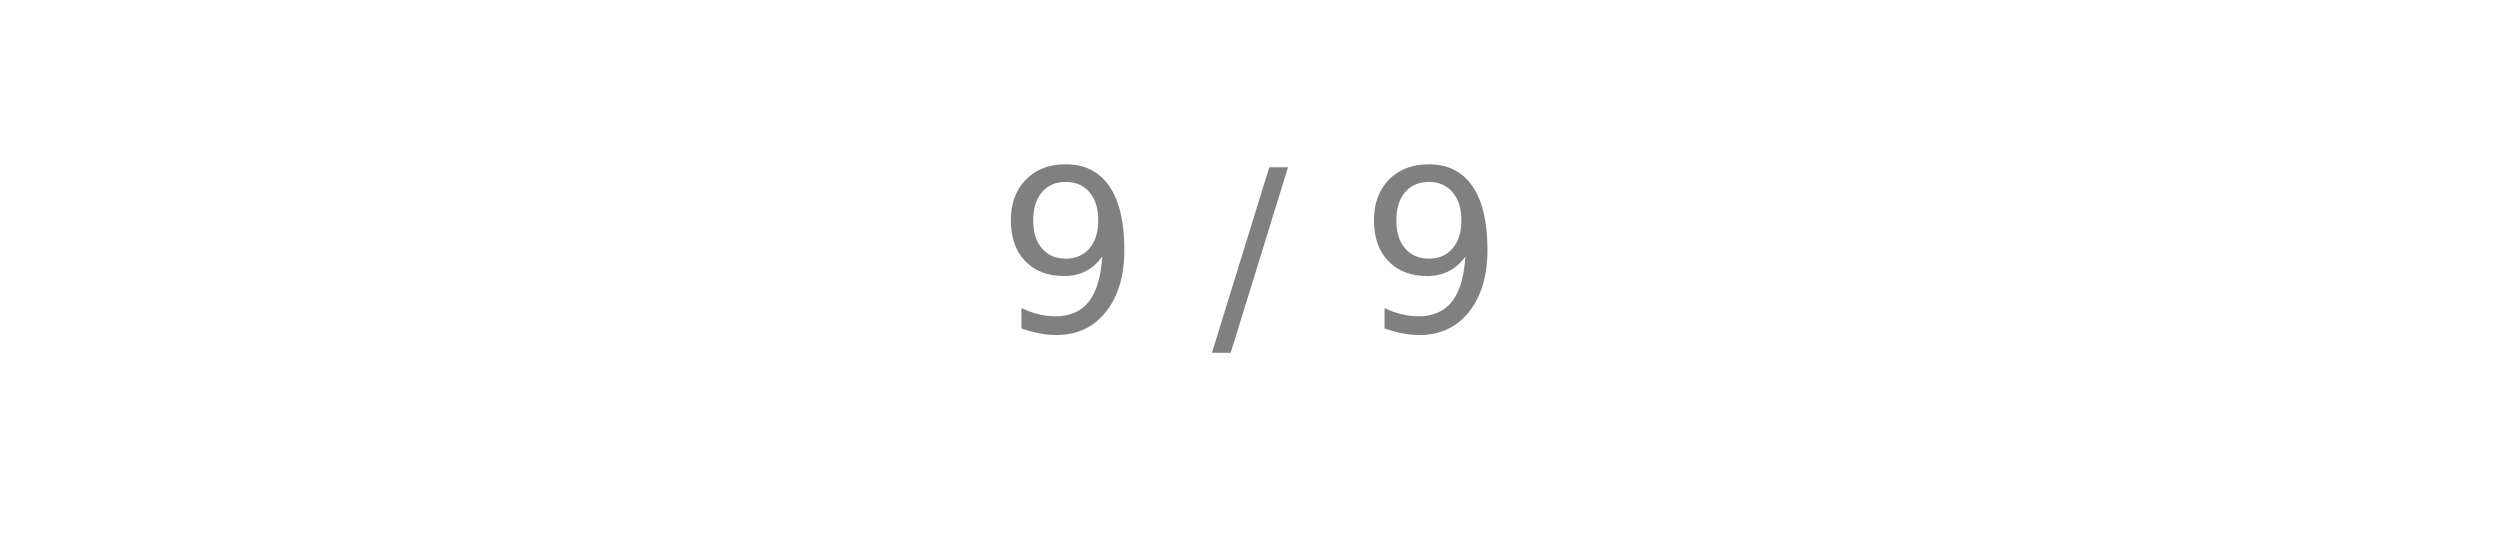
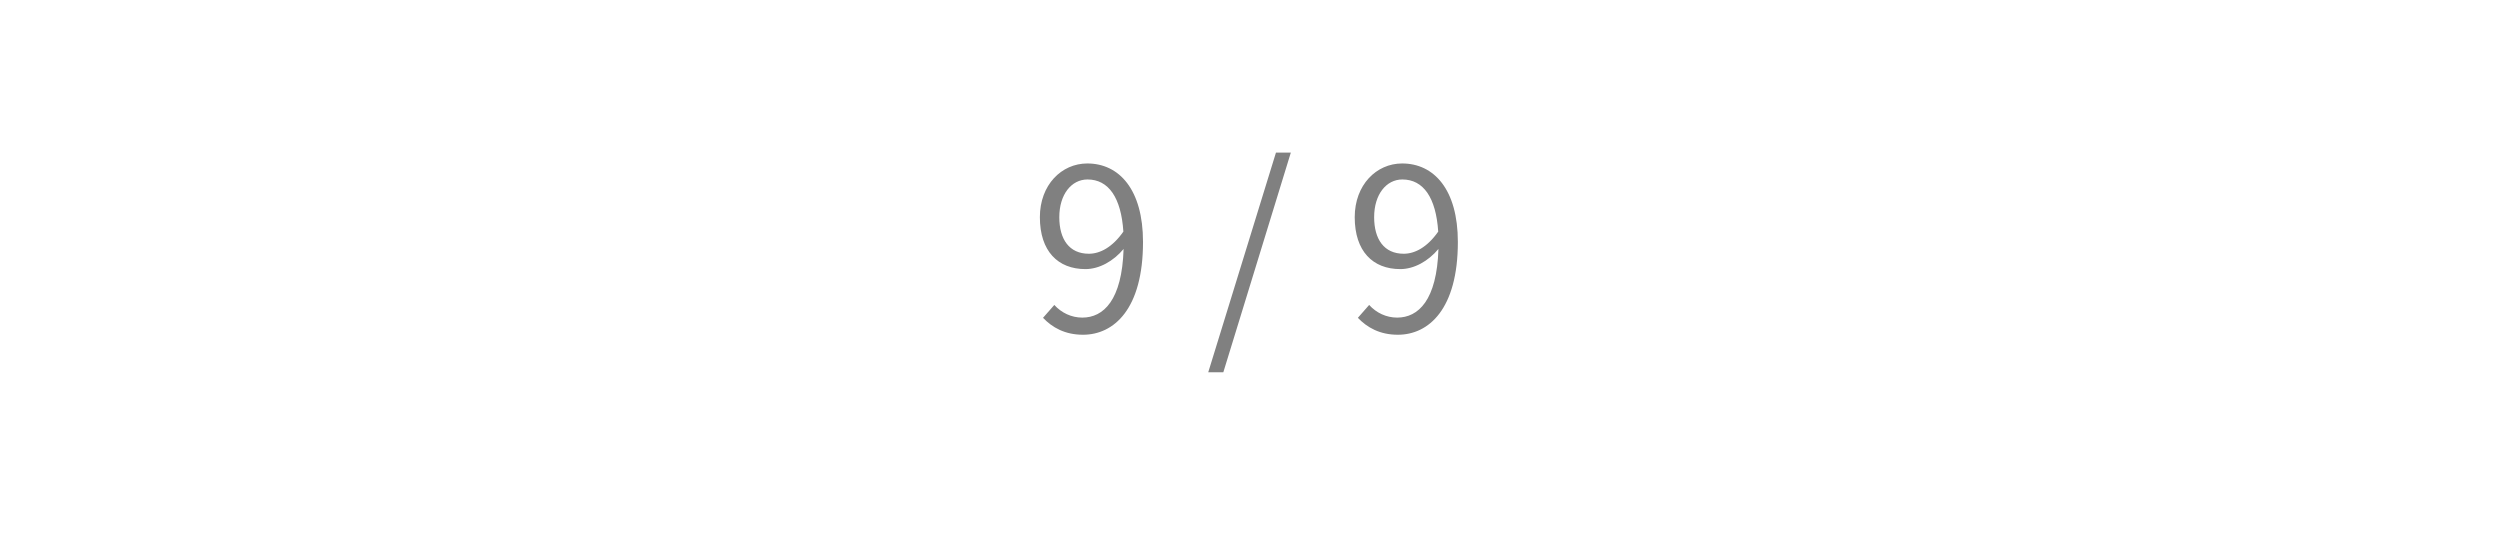
<svg xmlns="http://www.w3.org/2000/svg" width="720pt" height="154.286pt" viewBox="0 0 720 154.286" version="1.1">
  <defs>
    <style type="text/css">*{stroke-linejoin: round; stroke-linecap: butt}</style>
  </defs>
  <g id="figure_1">
    <g id="patch_1">
      <path d="M 0 154.286  L 720 154.286  L 720 0  L 0 0  L 0 154.286  z " style="fill: none" />
    </g>
    <g id="axes_1">
      <g id="text_1">
        <g clip-path="url(#pede7cadf2a)">
-           <text style="font-size: 65px; font-family: 'DejaVu Sans', 'Bitstream Vera Sans', 'Computer Modern Sans Serif', 'Lucida Grande', 'Verdana', 'Geneva', 'Lucid', 'Arial', 'Helvetica', 'Avant Garde', sans-serif; text-anchor: middle; fill: #808080" x="360" y="95.566" transform="rotate(-0 360 95.56629)">9 / 9</text>
+           <text style="font-size: 65px; font-family: 'drawlib-cjk-japanese-noto-sans-regular', 'Noto Sans CJK JP'; text-anchor: middle; fill: #808080" x="360" y="95.566" transform="rotate(-0 360 95.56629)">9 / 9</text>
        </g>
      </g>
    </g>
  </g>
  <defs>
    <clipPath id="pede7cadf2a">
      <rect x="0" y="0" width="720" height="154.286" />
    </clipPath>
  </defs>
</svg>
